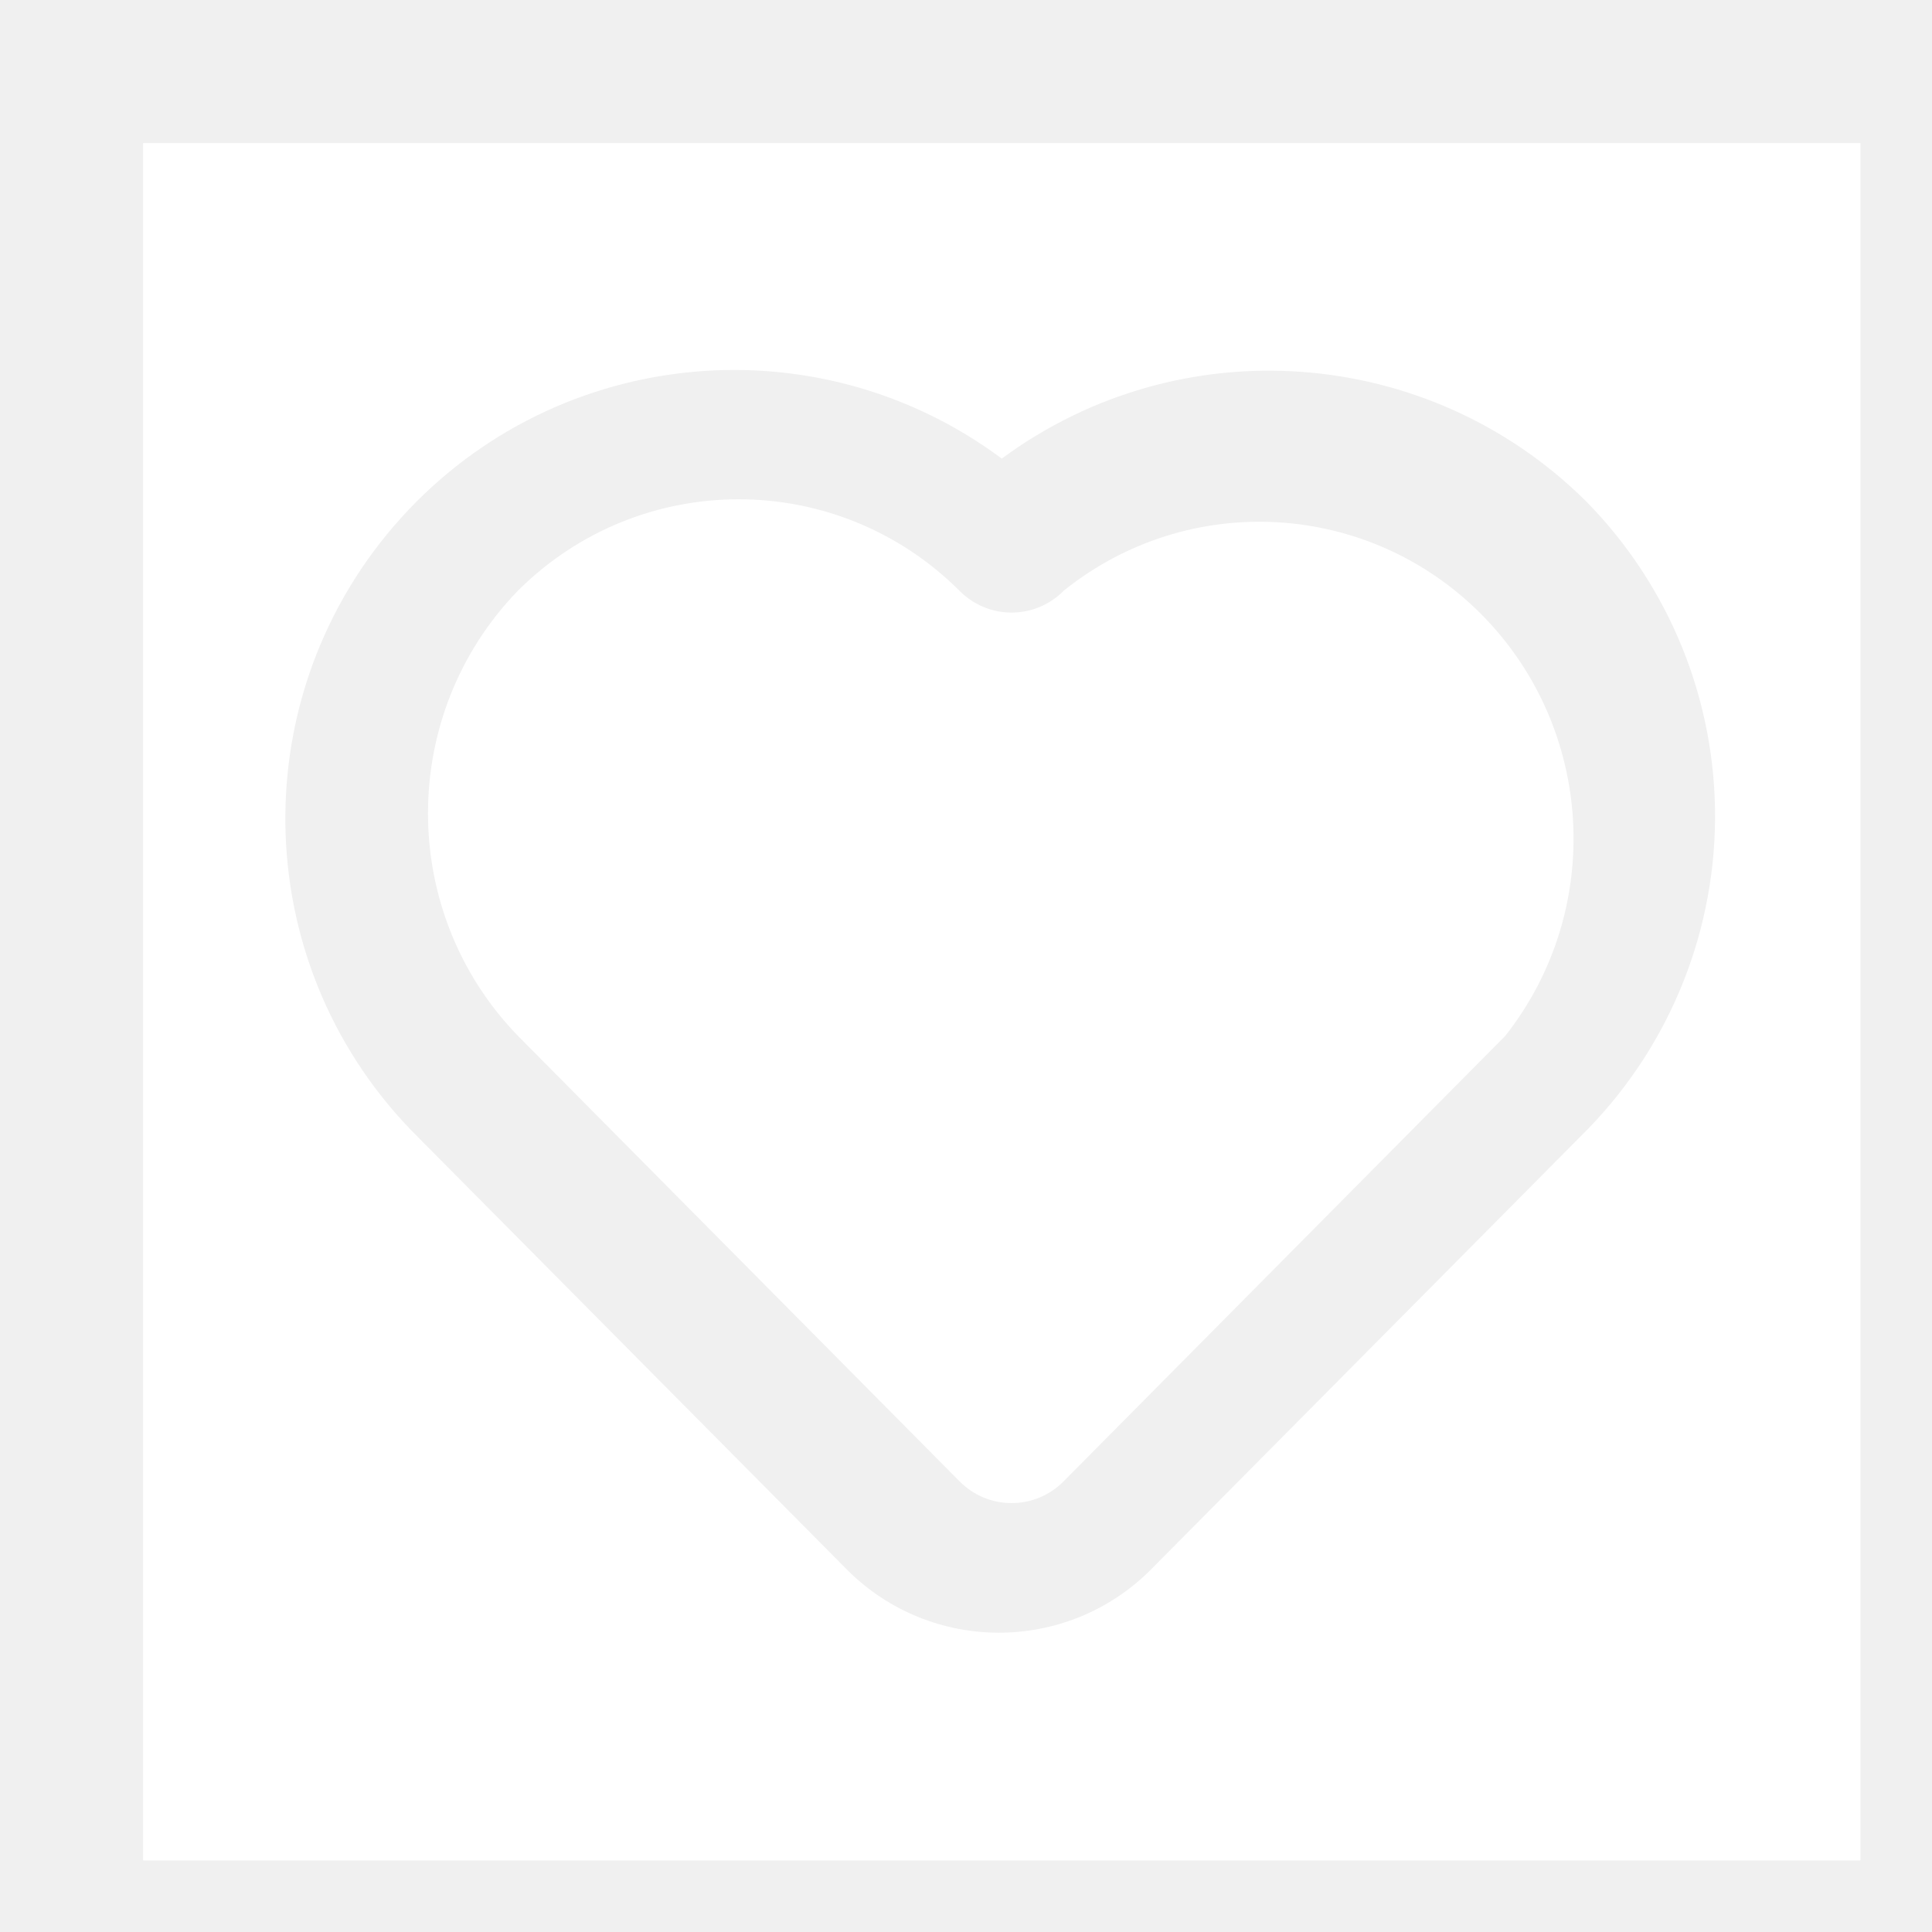
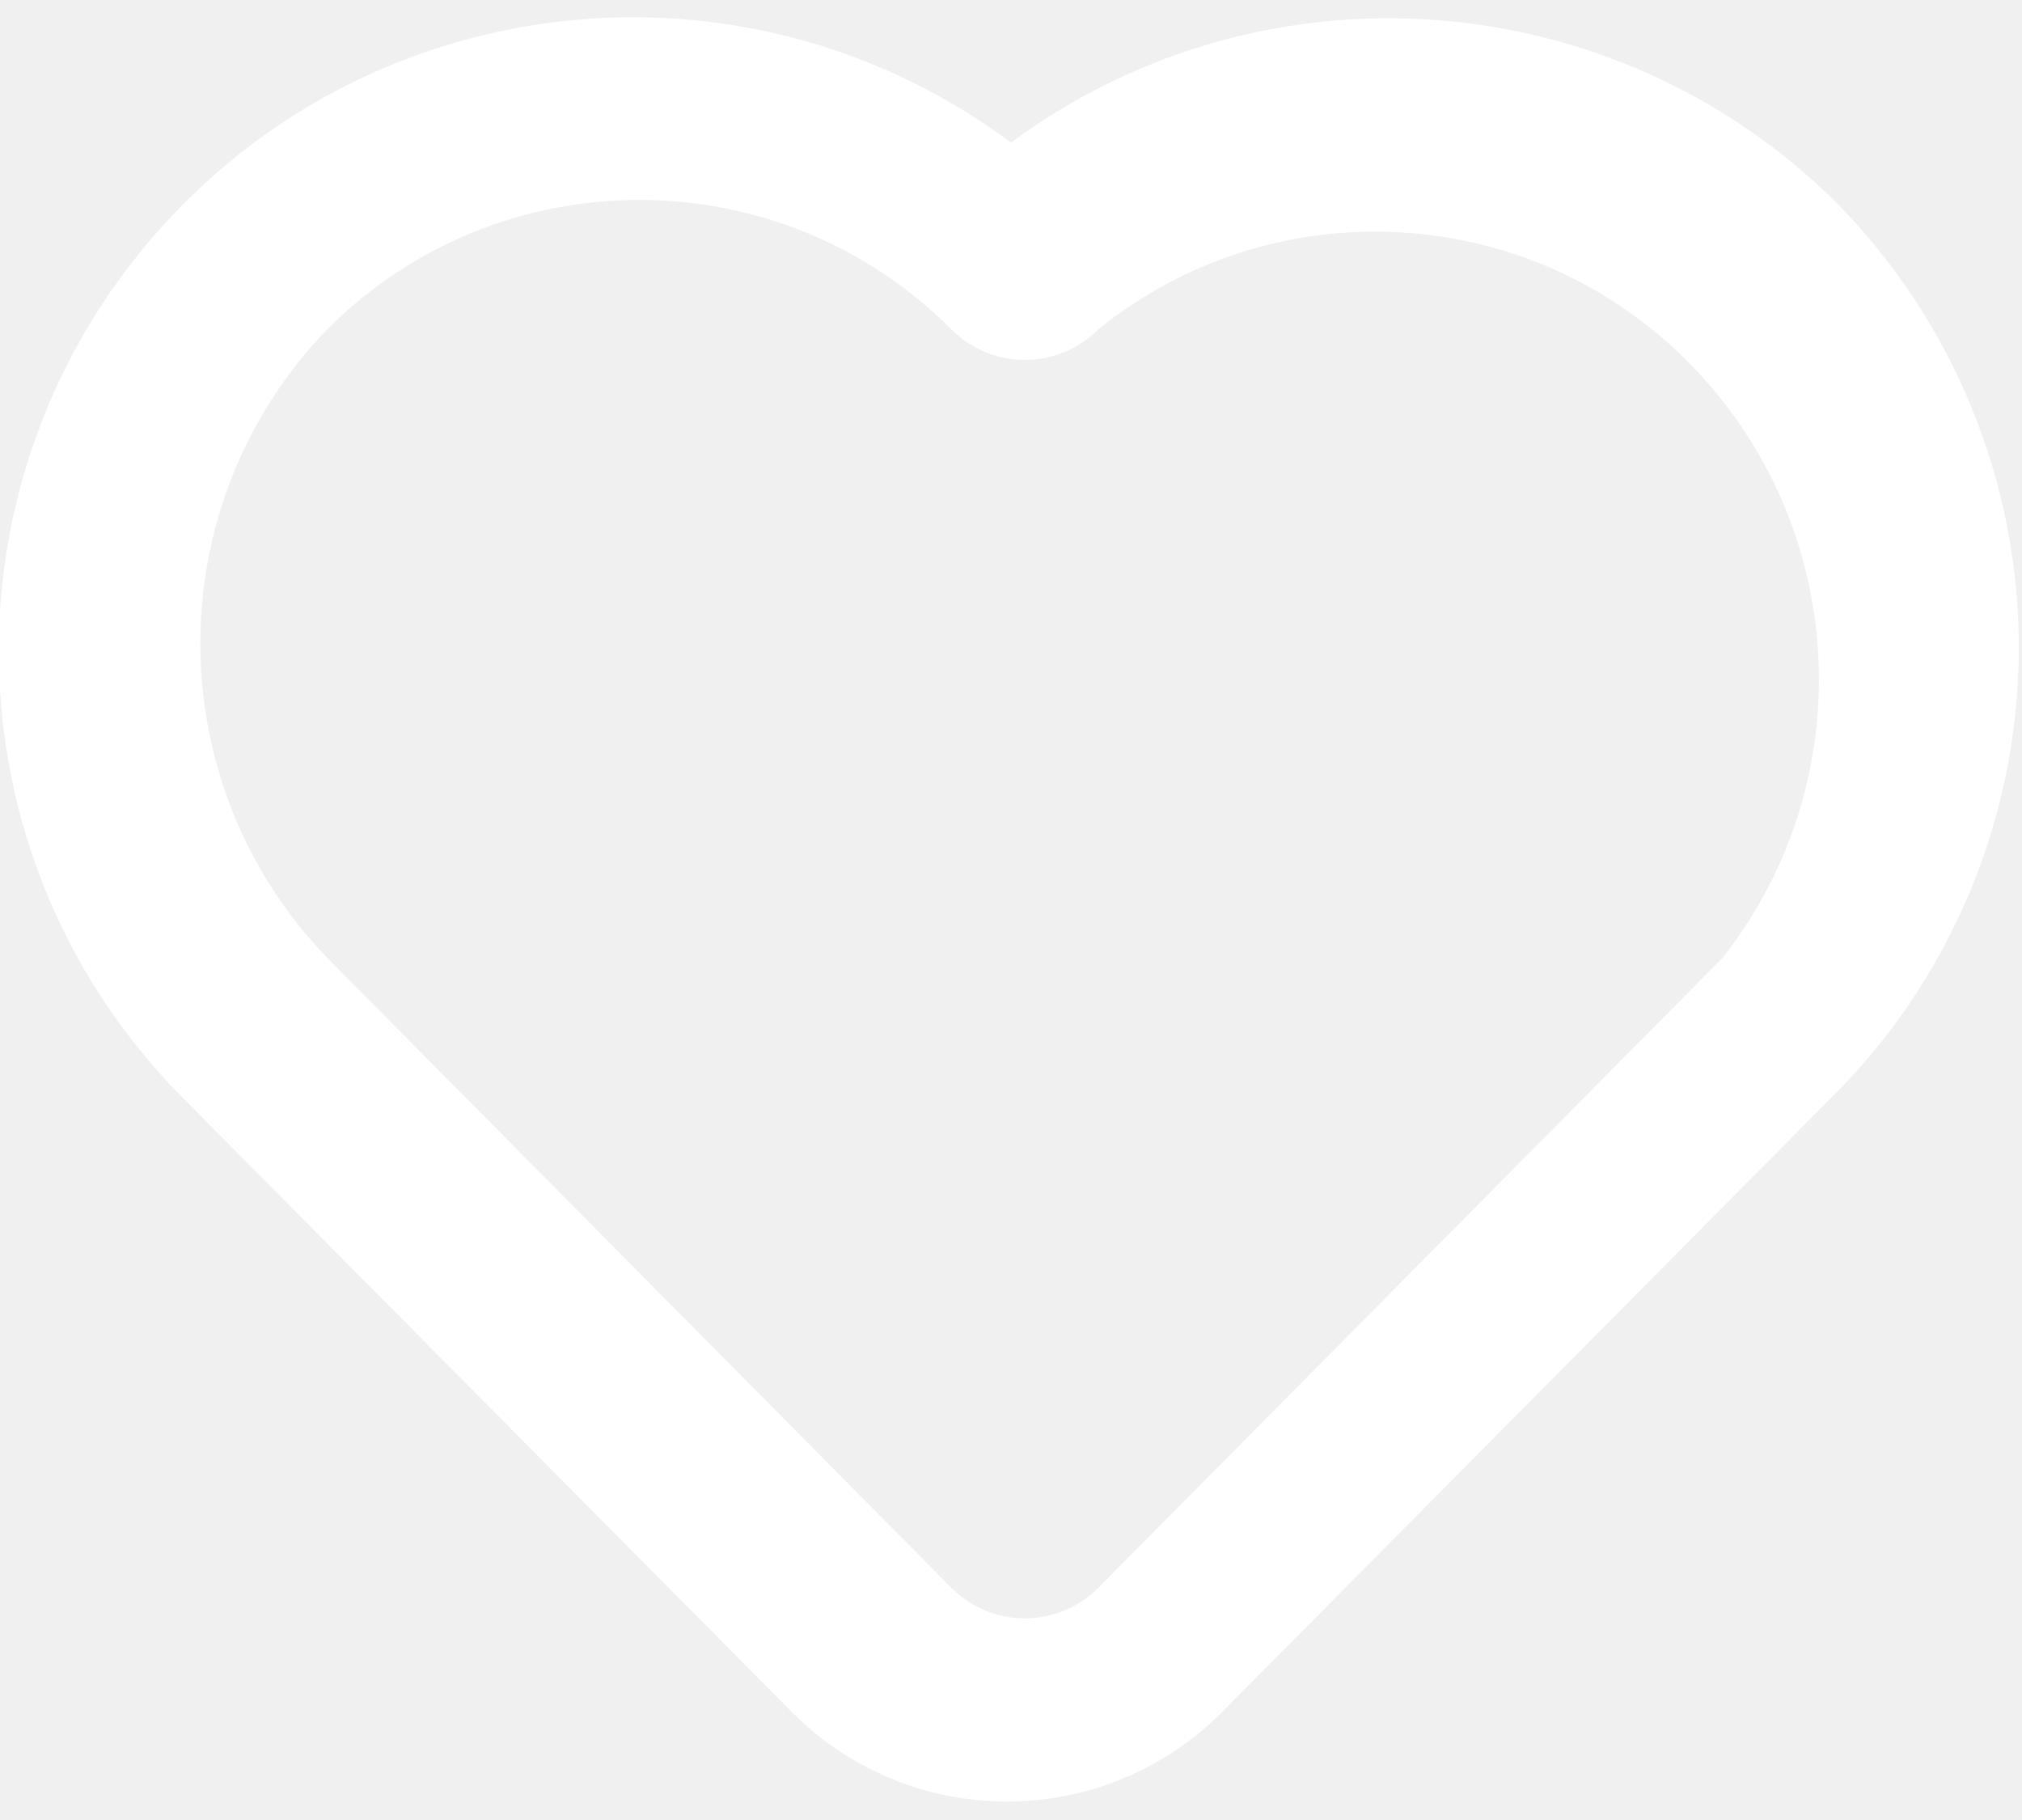
- <svg xmlns="http://www.w3.org/2000/svg" width="27px" height="27px" viewBox="0 0 27 27">
-   <path fill-rule="evenodd" fill="#ffffff" d="M2.0,2.0 C2.0,2.0 26,2.0 26,2.0 C26,2.0 26,26 26,26 C26,26 2.0,26 2.0,26 C2.0,26 2.0,2.0 2.0,2.0 ZM14,6.409 C11.36,4.446 7.652,4.857 5.506,7.35 C3.36,9.844 3.505,13.572 5.84,15.89 C11.84,21.939 11.84,21.939 11.84,21.939 C13.011,23.11 14.908,23.11 16.08,21.939 C22.08,15.89 22.08,15.89 22.08,15.89 C23.273,14.723 23.953,13.13 23.968,11.461 C23.983,9.793 23.332,8.187 22.16,7 C19.957,4.819 16.493,4.569 14,6.409 ZM14.867,20.699 C14.674,20.896 14.411,21.006 14.137,21.006 C13.863,21.006 13.6,20.896 13.407,20.699 C7.239,14.477 7.239,14.477 7.239,14.477 C5.562,12.748 5.562,9.984 7.239,8.254 C8.948,6.552 11.698,6.552 13.407,8.254 C13.6,8.451 13.863,8.561 14.137,8.561 C14.411,8.561 14.674,8.451 14.867,8.254 C16.614,6.853 19.126,6.996 20.705,8.588 C22.283,10.181 22.426,12.714 21.036,14.477 C21.036,14.477 14.867,20.699 14.867,20.699 Z" />
+ <svg xmlns="http://www.w3.org/2000/svg" width="20" height="18" viewBox="0 0 20 18">
+   <g>
+     <g>
+       <path fill="#fff" d="M18.16 2a6.27 6.27 0 0 1-.08 8.89l-6 6.05a3 3 0 0 1-4.24 0l-6-6.05A6.27 6.27 0 0 1 10 1.41a6.29 6.29 0 0 1 8.16.59zm-1.124 7.476a4.457 4.457 0 0 0-.33-5.888 4.363 4.363 0 0 0-5.839-.334 1.024 1.024 0 0 1-1.46 0 4.363 4.363 0 0 0-6.168 0 4.477 4.477 0 0 0 0 6.222L9.407 15.7a1.024 1.024 0 0 0 1.46 0z" />
+     </g>
+   </g>
</svg>
